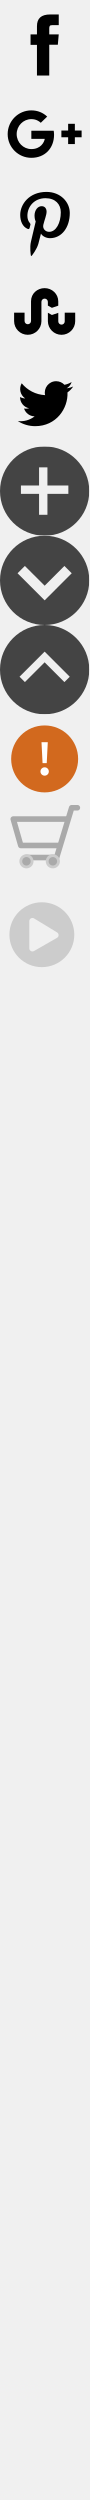
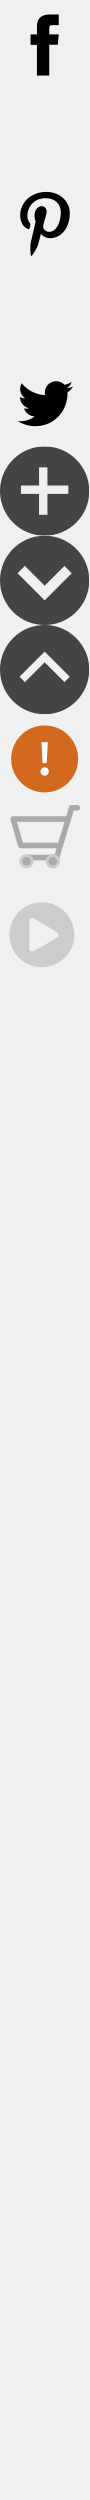
<svg xmlns="http://www.w3.org/2000/svg" width="512" height="14336">
  <g>
    <path d="M211.9 197.4h-36.7v59.9h36.7V433.1h70.5V256.5h49.2l5.2-59.1h-54.4c0 0 0-22.1 0-33.7 0-13.9 2.8-19.5 16.3-19.5 10.9 0 38.2 0 38.2 0V82.9c0 0-40.2 0-48.8 0 -52.5 0-76.1 23.1-76.1 67.3C211.9 188.8 211.9 197.4 211.9 197.4z" />
  </g>
-   <g transform="translate(0,512)">
-     <path d="M179.7 237.6L179.7 284.2 256.7 284.2C253.6 304.2 233.4 342.9 179.7 342.9 133.4 342.9 95.6 304.4 95.6 257 95.6 209.6 133.4 171.1 179.7 171.1 206.1 171.1 223.7 182.4 233.8 192.1L270.6 156.6C247 134.4 216.4 121 179.7 121 104.7 121 44 181.8 44 257 44 332.2 104.7 393 179.7 393 258 393 310 337.8 310 260.1 310 251.2 309 244.4 307.9 237.6L179.7 237.6 179.7 237.6ZM468 236.7L429.3 236.7 429.3 198 390.7 198 390.7 236.7 352 236.7 352 275.3 390.7 275.3 390.7 314 429.3 314 429.3 275.3 468 275.3" />
-   </g>
  <g transform="translate(0,1024)">
    <path d="M266.6 76.5c-100.2 0-150.7 71.8-150.7 131.7 0 36.3 13.7 68.5 43.2 80.6 4.8 2 9.2 0.1 10.6-5.3 1-3.7 3.3-13 4.3-16.9 1.4-5.3 0.9-7.1-3-11.8 -8.5-10-13.9-23-13.9-41.3 0-53.3 39.9-101 103.8-101 56.6 0 87.7 34.6 87.7 80.8 0 60.8-26.9 112.1-66.8 112.1 -22.1 0-38.6-18.2-33.3-40.6 6.3-26.7 18.6-55.5 18.6-74.8 0-17.3-9.3-31.7-28.4-31.7 -22.5 0-40.7 23.3-40.7 54.6 0 19.9 6.7 33.4 6.7 33.4s-23.1 97.8-27.1 114.9c-8.1 34.1-1.2 75.9-0.6 80.1 0.3 2.5 3.6 3.1 5 1.2 2.1-2.7 28.9-35.9 38.1-69 2.6-9.4 14.8-58 14.8-58 7.3 14 28.7 26.3 51.5 26.3 67.8 0 113.8-61.8 113.8-144.5C400.1 134.7 347.1 76.5 266.6 76.5z" />
-   </g>
-   <g transform="translate(0,1536)">
-     <path d="M274.5 216.4l23.1 12.8 36.5-12.3v-24.7c0-42.7-35.7-75.9-78.1-75.9 -42.3 0-78.1 31.1-78.1 75.4 0 44.4 0 113.1 0 113.1 0 10.2-8.3 18.5-18.5 18.5 -10.2 0-18.5-8.3-18.5-18.5v-47.9H80.9c0 0 0 48 0 48.6 0 43.2 35 78.3 78.3 78.3 42.9 0 77.7-34.4 78.3-77.2v-111.7c0-10.2 8.3-18.5 18.5-18.5 10.2 0 18.5 8.3 18.5 18.5L274.5 216.4 274.5 216.4zM371.2 256.9v50.2c0 10.2-8.3 18.5-18.5 18.5 -10.2 0-18.5-8.3-18.5-18.5v-49.2l-36.5 12.4 -23.1-12.8v48.8c0.4 42.9 35.3 77.6 78.3 77.6 43.2 0 78.3-35 78.3-78.3 0-0.6 0-48.6 0-48.6L371.2 256.9 371.2 256.9z" />
  </g>
  <g transform="translate(0,2048)">
    <path d="M419.6 168.6c-11.7 5.2-24.2 8.7-37.4 10.2 13.4-8.1 23.8-20.8 28.6-36 -12.6 7.5-26.5 12.9-41.3 15.8 -11.9-12.6-28.8-20.6-47.5-20.6 -42 0-72.9 39.2-63.4 79.9 -54.1-2.7-102.1-28.6-134.2-68 -17 29.2-8.8 67.5 20.1 86.9 -10.7-0.3-20.7-3.3-29.5-8.1 -0.7 30.2 20.9 58.4 52.2 64.6 -9.2 2.5-19.2 3.1-29.4 1.1 8.3 25.9 32.3 44.7 60.8 45.2 -27.4 21.4-61.8 31-96.4 27 28.8 18.5 63 29.2 99.8 29.2 120.8 0 189.1-102.1 185-193.6C399.9 193.1 410.9 181.7 419.6 168.6z" />
  </g>
  <g transform="translate(0,2560)">
    <mask id="plus" x="0" y="0" width="512" height="512">
      <circle cx="256" cy="256" r="256" fill="white" />
      <line x1="248" y1="120" x2="248" y2="392" stroke-width="48" stroke="black" />
      <line x1="120" y1="248" x2="392" y2="248" stroke-width="48" stroke="black" />
    </mask>
    <rect width="512" height="512" fill="#444" mask="url(#plus)" />
  </g>
  <g transform="translate(0,3072)">
    <mask id="down" x="0" y="0" width="512" height="512">
      <circle cx="256" cy="256" r="256" fill="white" />
      <g transform="scale(16)">
        <path d="M16.003 18.626l7.081-7.081L25 13.46l-8.997 8.998-9.003-9 1.917-1.916z" stroke="black" />
      </g>
    </mask>
    <rect width="512" height="512" fill="#444" mask="url(#down)" />
  </g>
  <g transform="translate(0,3584)">
    <mask id="up" x="0" y="0" width="512" height="512">
      <circle cx="256" cy="256" r="256" fill="white" />
      <g transform="scale(16)">
        <path d="M15.997 13.374l-7.081 7.081L7 18.54l8.997-8.998 9.003 9-1.916 1.916z" />
      </g>
    </mask>
    <rect width="512" height="512" fill="#444" mask="url(#up)" />
  </g>
  <g transform="translate(0,4096)">
    <g transform="translate(64,64) scale(6)">
      <g id="error">
        <g>
          <g>
            <path fill="Chocolate" d="M32,0c17.7,0,32,14.3,32,32S49.7,64,32,64S0,49.7,0,32S14.3,0,32,0z" />
          </g>
        </g>
      </g>
      <g>
        <g>
          <g>
            <polygon fill="#FFFFFF" points="29,16 35,16 34,36 30,36" />
          </g>
        </g>
        <g>
          <g>
            <circle fill="#FFFFFF" cx="32" cy="44" r="4" />
          </g>
        </g>
      </g>
    </g>
  </g>
  <g transform="translate(0,4608)">
    <g transform="scale(4)">
      <path d="m 84.676,60.054 -54.865,0 L 19,22.216 l 77.027,0" id="path2993" style="fill:none;stroke:#aaa;stroke-width:8;stroke-linecap:round;stroke-linejoin:round;stroke-miterlimit:4;stroke-opacity:1;stroke-dasharray:none" />
      <path d="m 110.892,6 -8.108,0 -21.622,71.351 -43.243,0" id="path2991" style="fill:none;stroke:#aaa;stroke-width:8;stroke-linecap:round;stroke-linejoin:round;stroke-miterlimit:4;stroke-opacity:1;stroke-dasharray:none" />
      <path d="m 83.865,82.757 a 8.108,8.108 0 0 1 -16.216,0 8.108,8.108 0 1 1 16.216,0 z" id="path2995" style="fill:#aaa;fill-opacity:1;fill-rule:evenodd;stroke:#cccccc;stroke-width:4.054;stroke-linecap:butt;stroke-linejoin:miter;stroke-miterlimit:4;stroke-opacity:1;stroke-dasharray:none" />
      <path d="m 46.027,82.757 a 8.108,8.108 0 0 1 -16.216,0 8.108,8.108 0 1 1 16.216,0 z" id="path2997" style="fill:#aaa;fill-opacity:1;fill-rule:evenodd;stroke:#cccccc;stroke-width:4.054;stroke-linecap:butt;stroke-linejoin:miter;stroke-miterlimit:4;stroke-opacity:1;stroke-dasharray:none" />
    </g>
  </g>
  <g transform="translate(0,5120)">
    <g transform="scale(0.75) translate(64,64)">
      <path d="M256 8C119 8 8 119 8 256s111 248 248 248 248-111 248-248S393 8 256 8zm115.7 272l-176 101c-15.8 8.8-35.7-2.5-35.7-21V152c0-18.4 19.8-29.8 35.7-21l176 107c16.4 9.2 16.4 32.9 0 42z" style="fill: #ccc" />
    </g>
  </g>
</svg>
